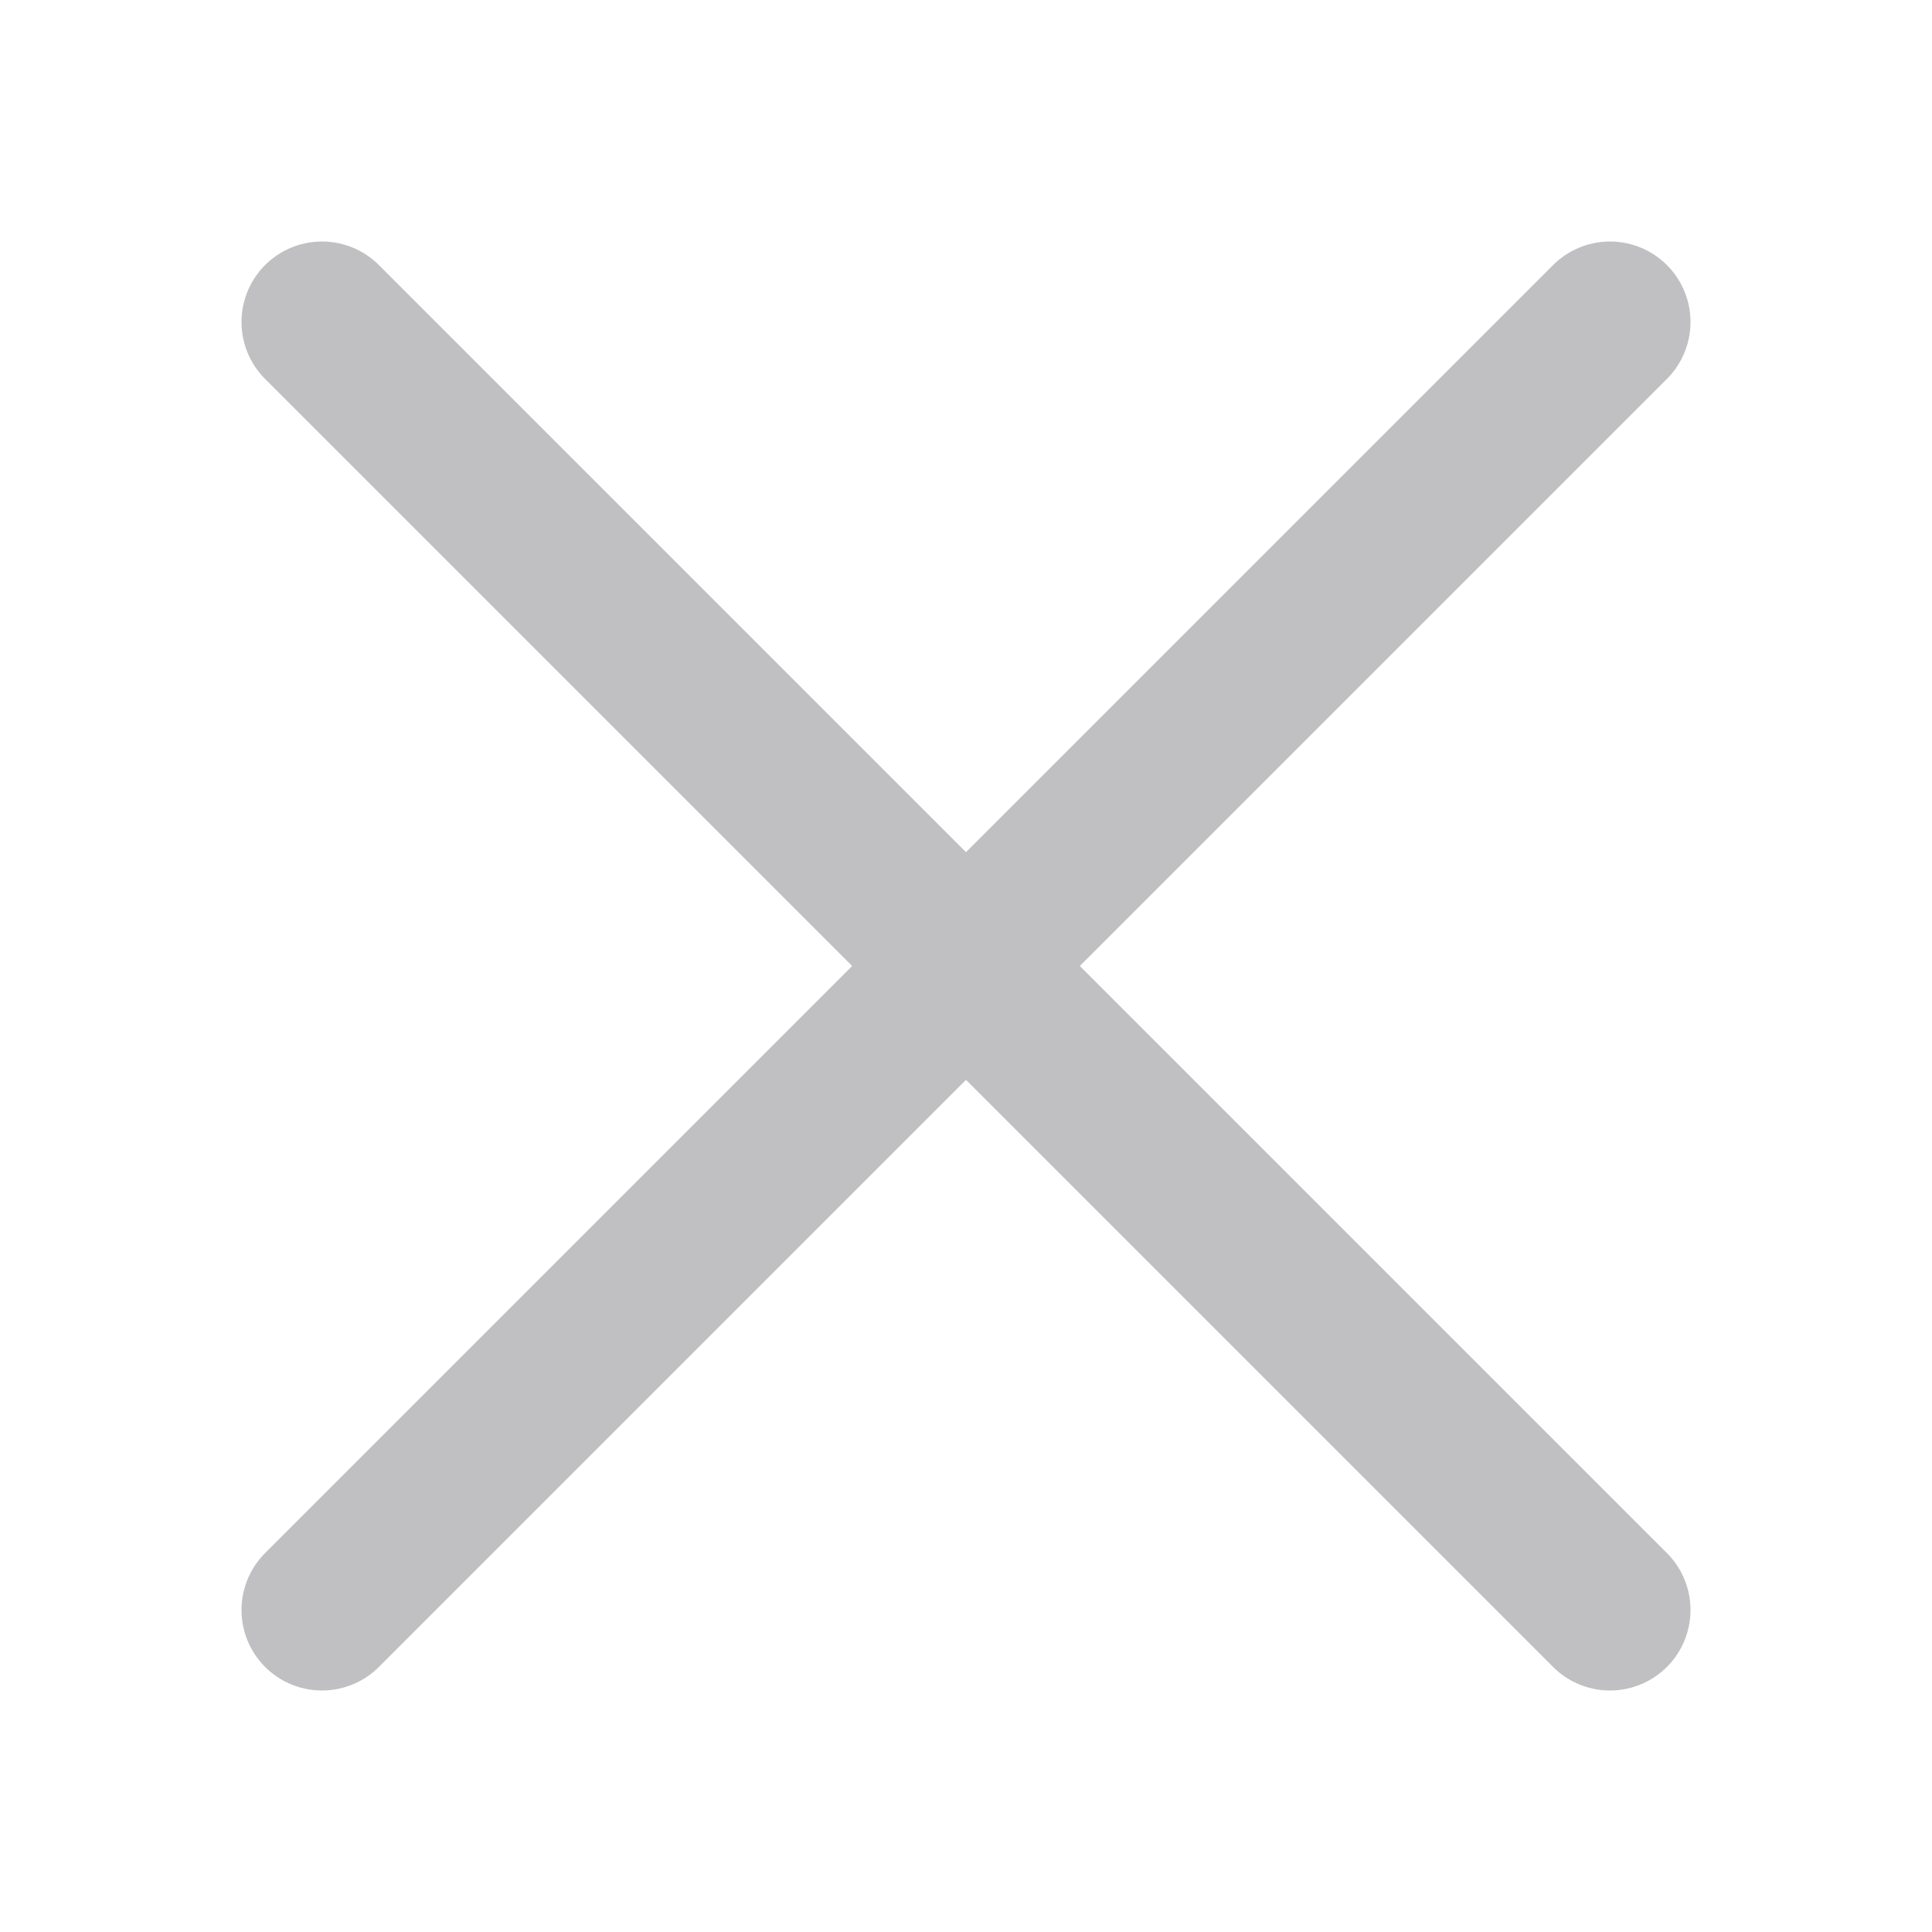
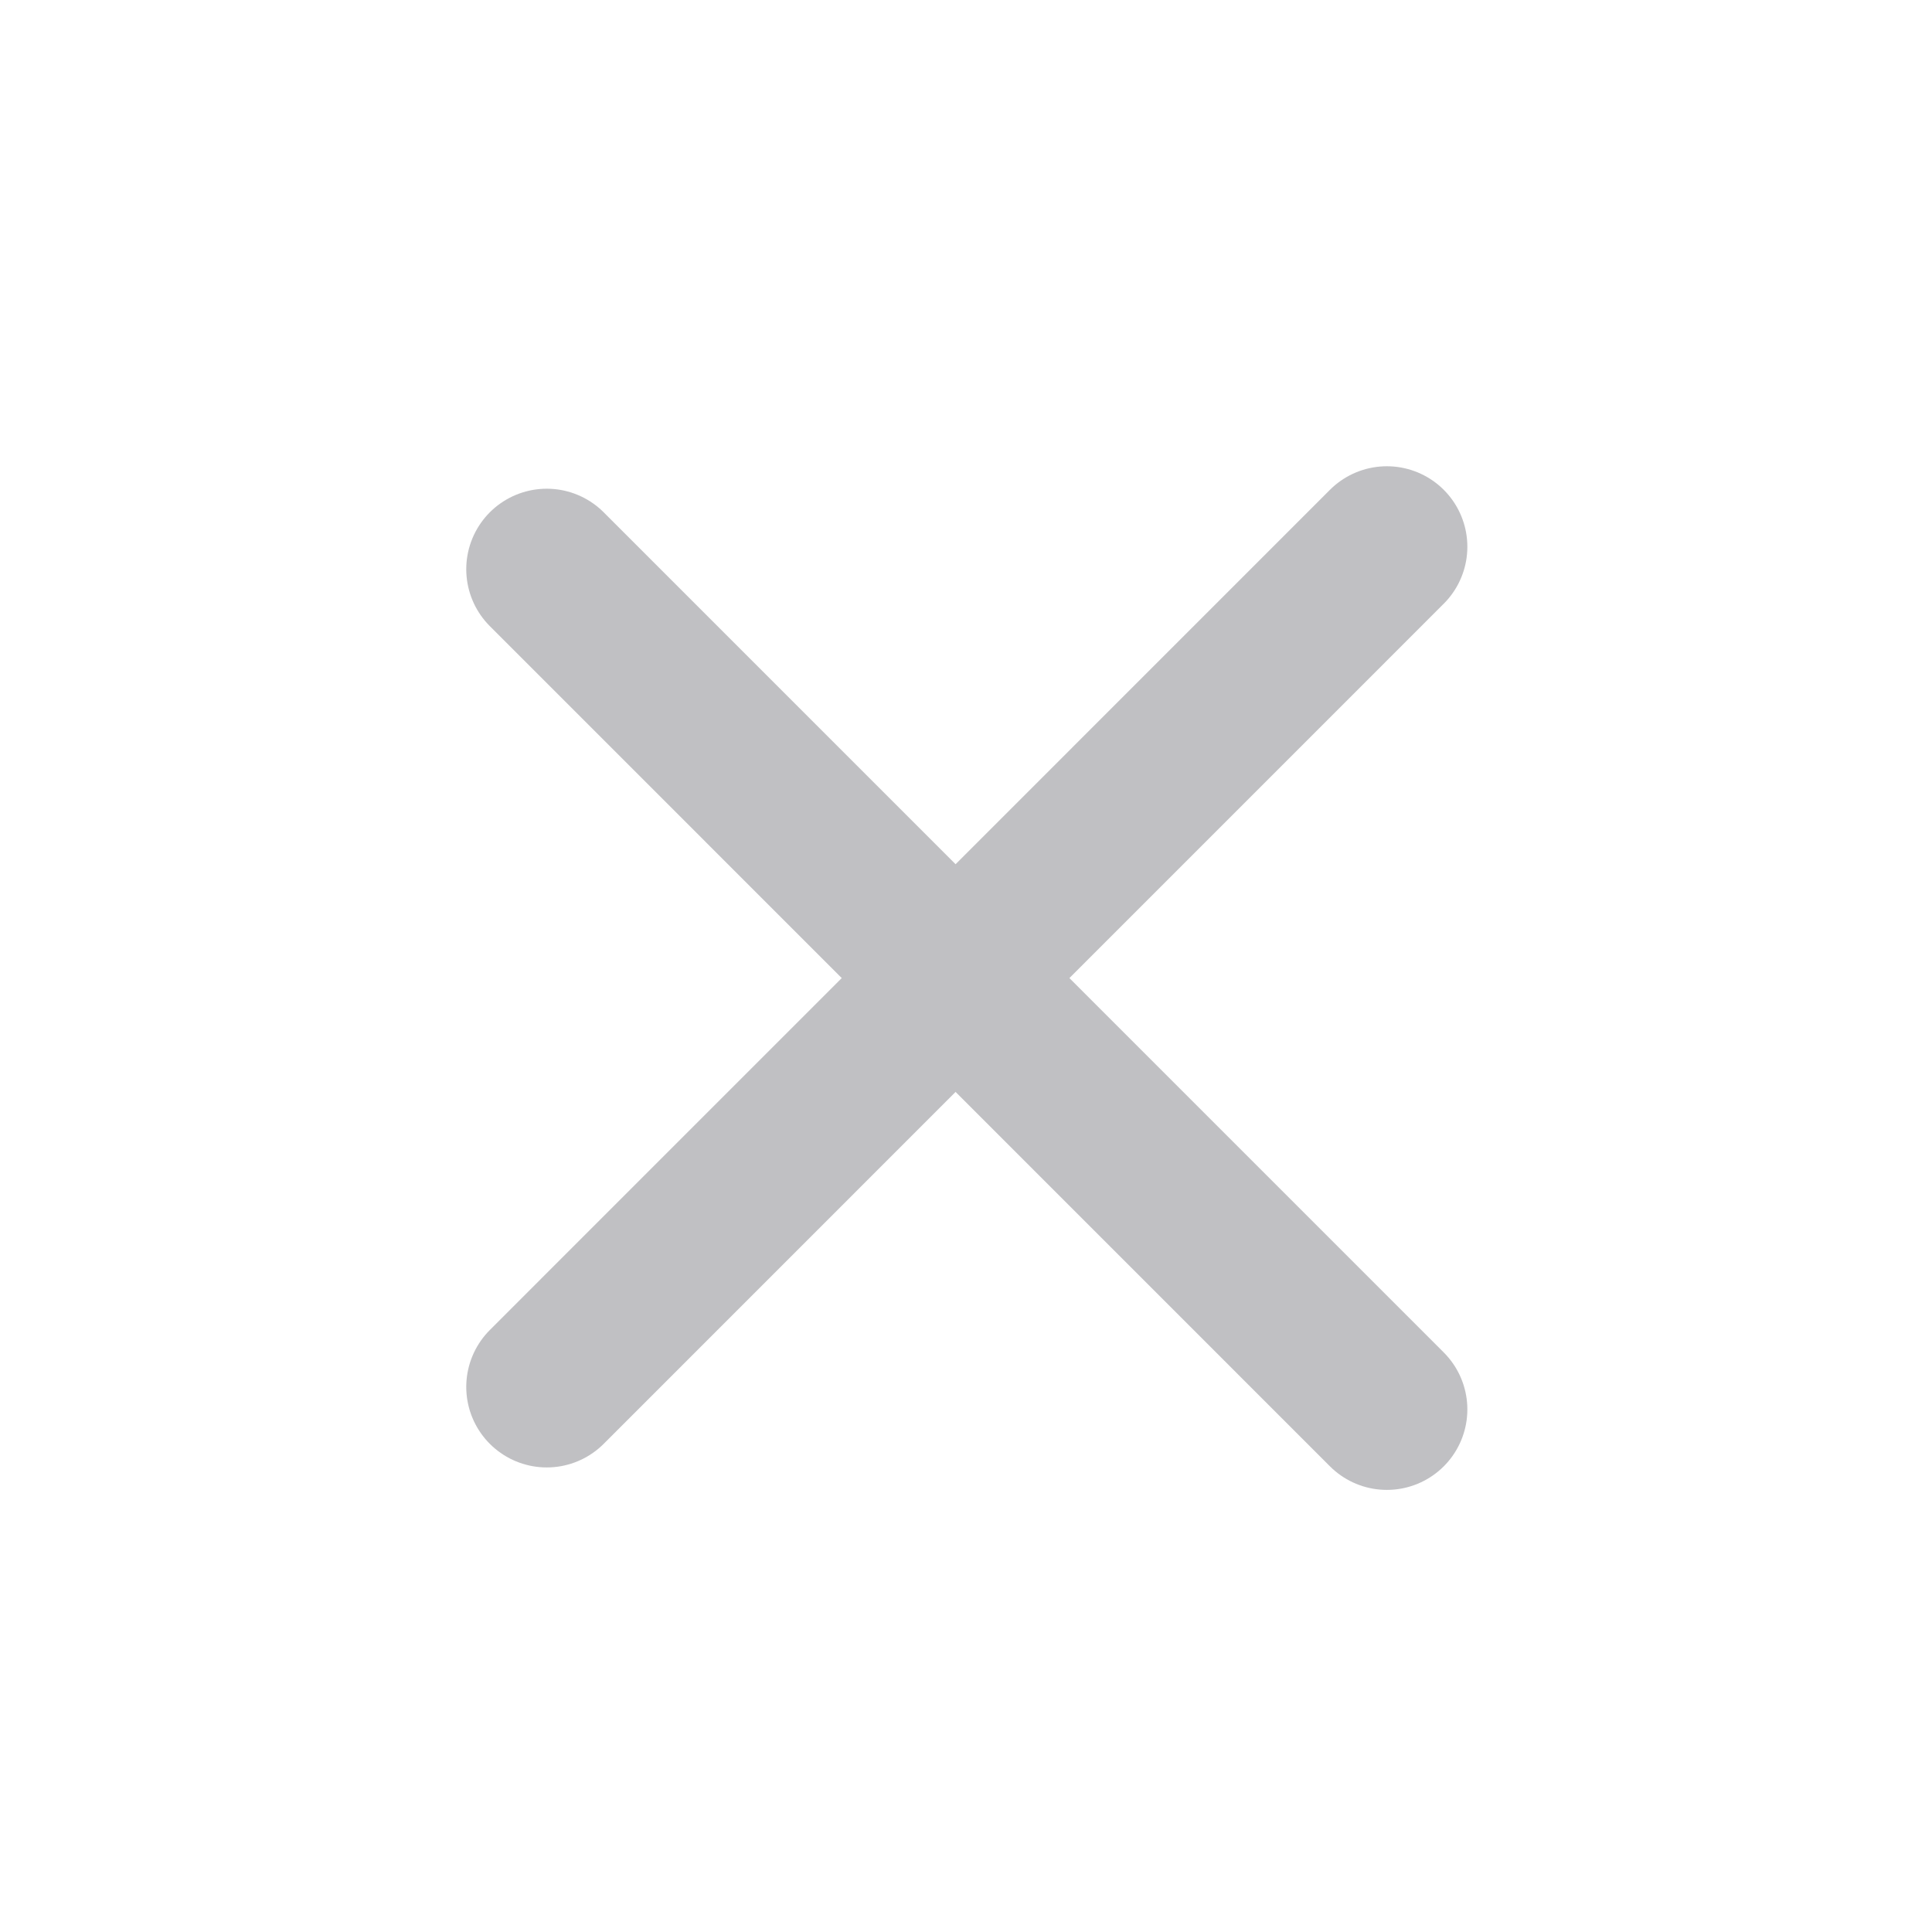
<svg xmlns="http://www.w3.org/2000/svg" width="24" height="24" viewBox="0 0 24 24" fill="none">
-   <path d="M20 20L4 4" stroke="#C0C0C3" stroke-width="2" stroke-linecap="round" />
-   <path d="M4 20L20 4" stroke="#C0C0C3" stroke-width="2" stroke-linecap="round" />
+   <line x1="17.228" y1="6.792" x2="6.792" y2="17.229" stroke="#C0C0C3" stroke-width="2" stroke-linecap="round" />
+   <line x1="6.792" y1="7.071" x2="17.228" y2="17.508" stroke="#C0C0C3" stroke-width="2" stroke-linecap="round" />
</svg>
